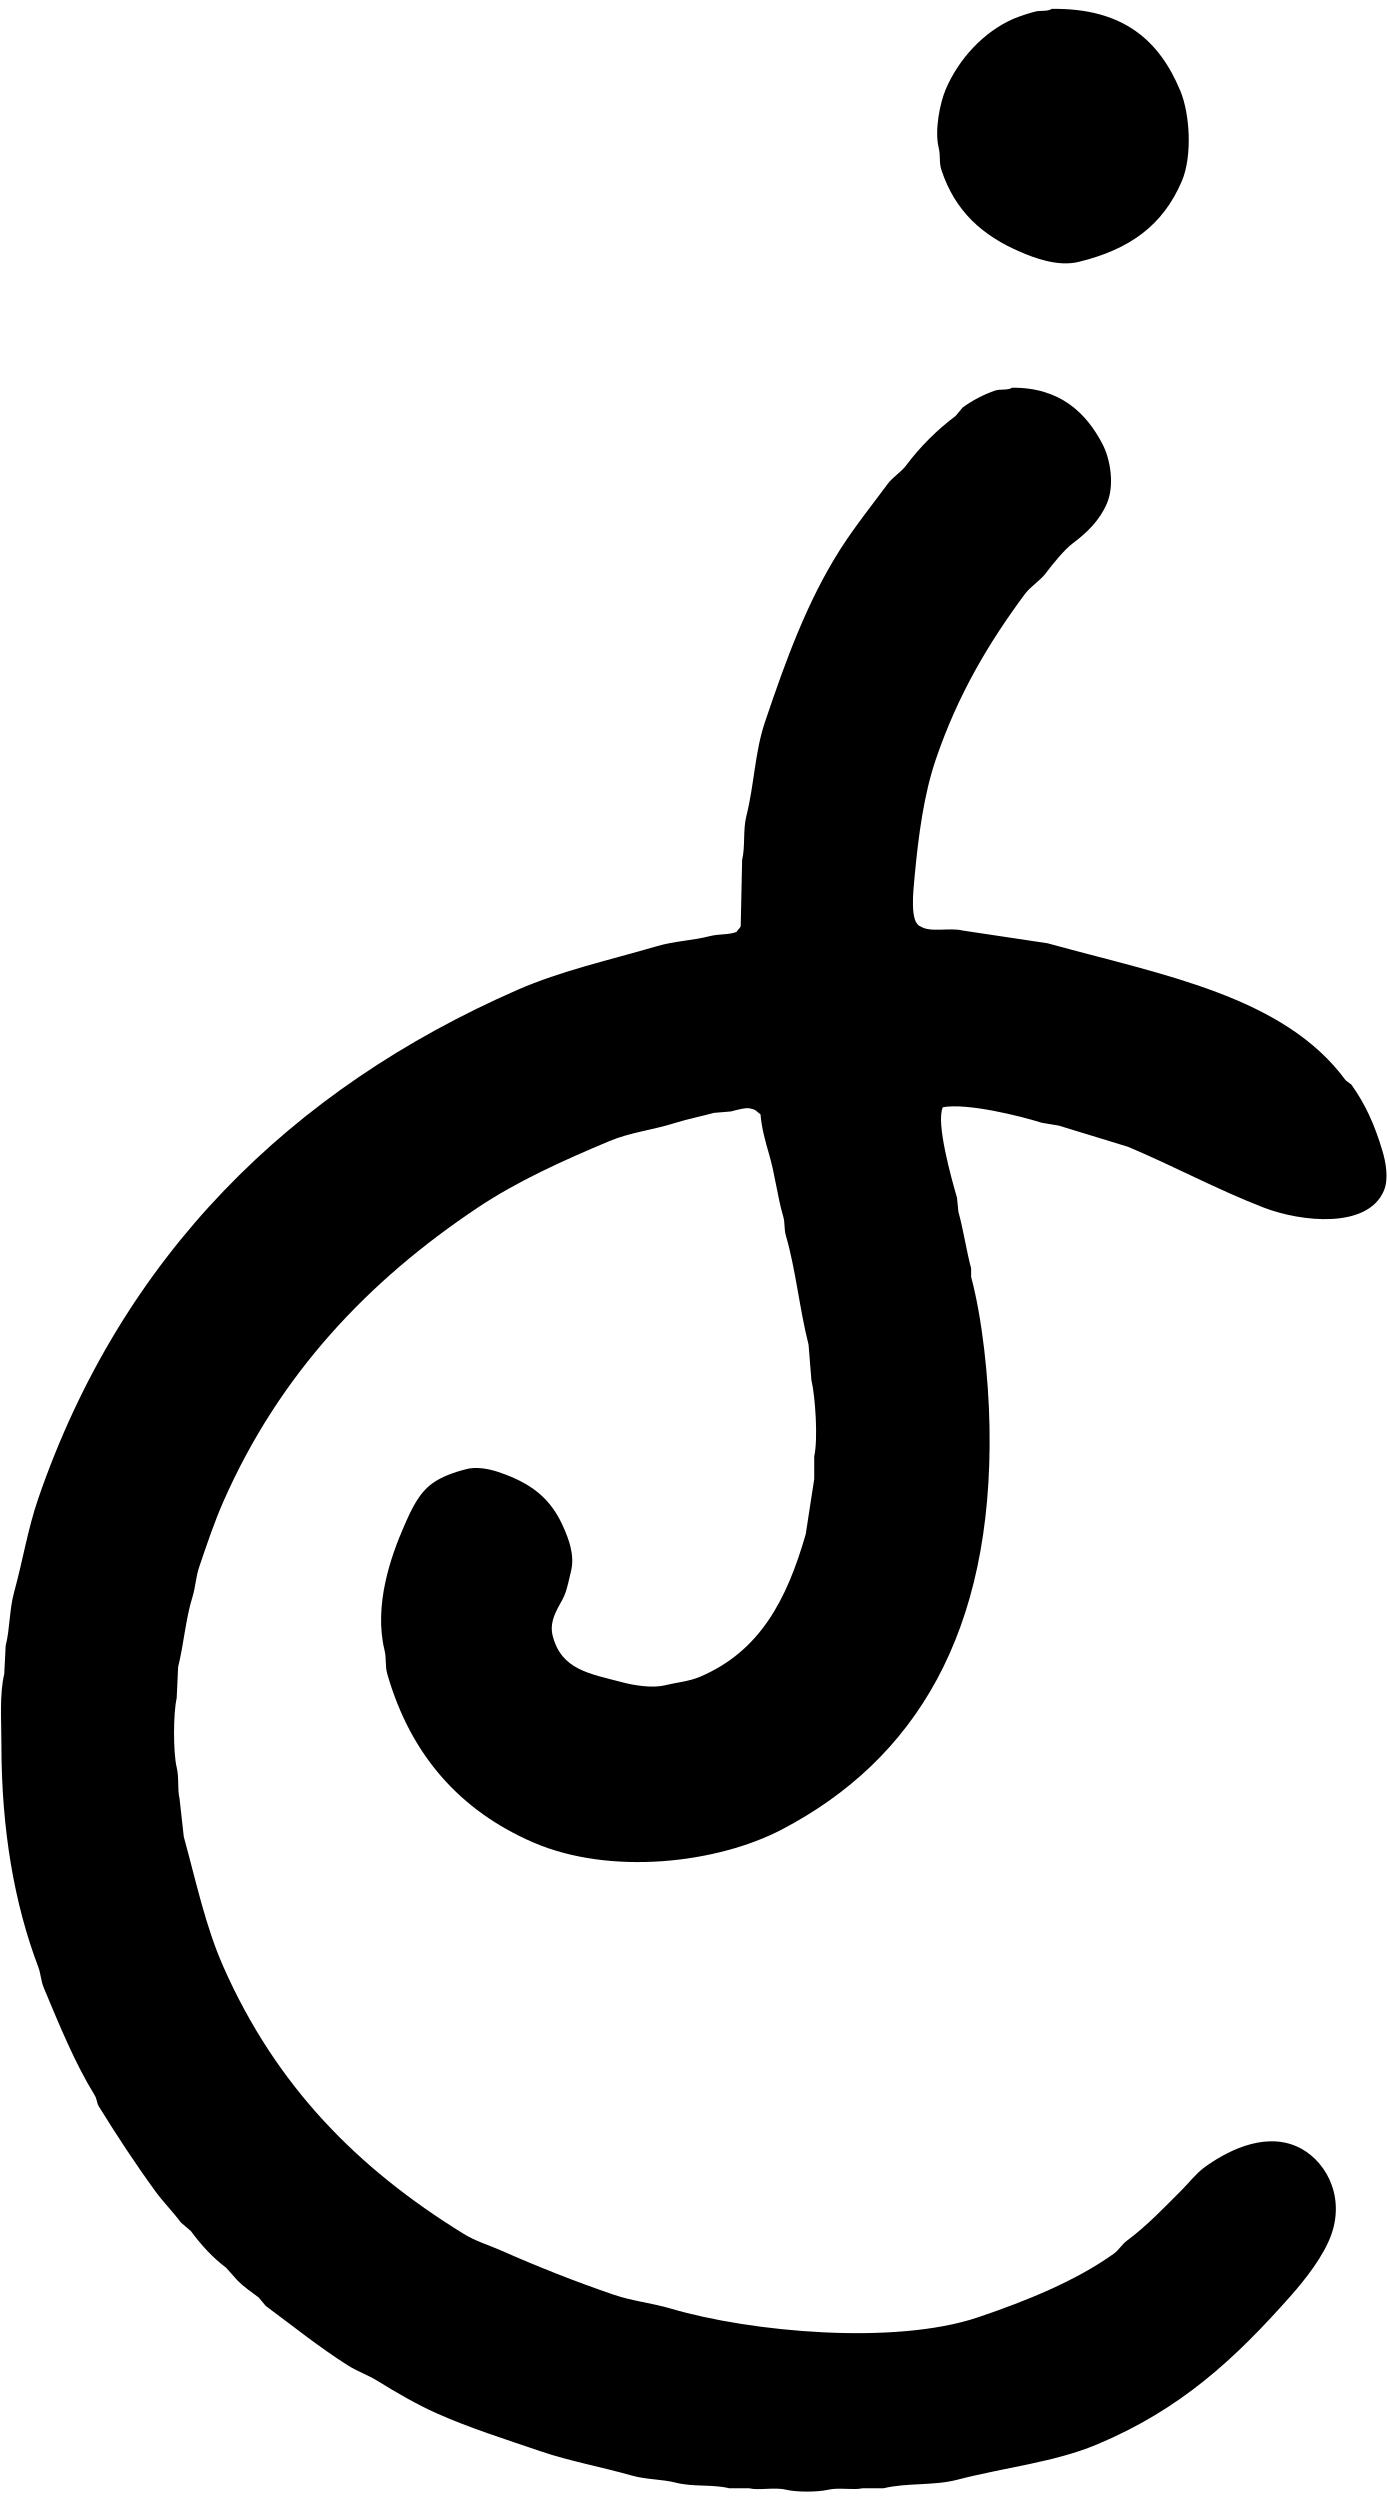
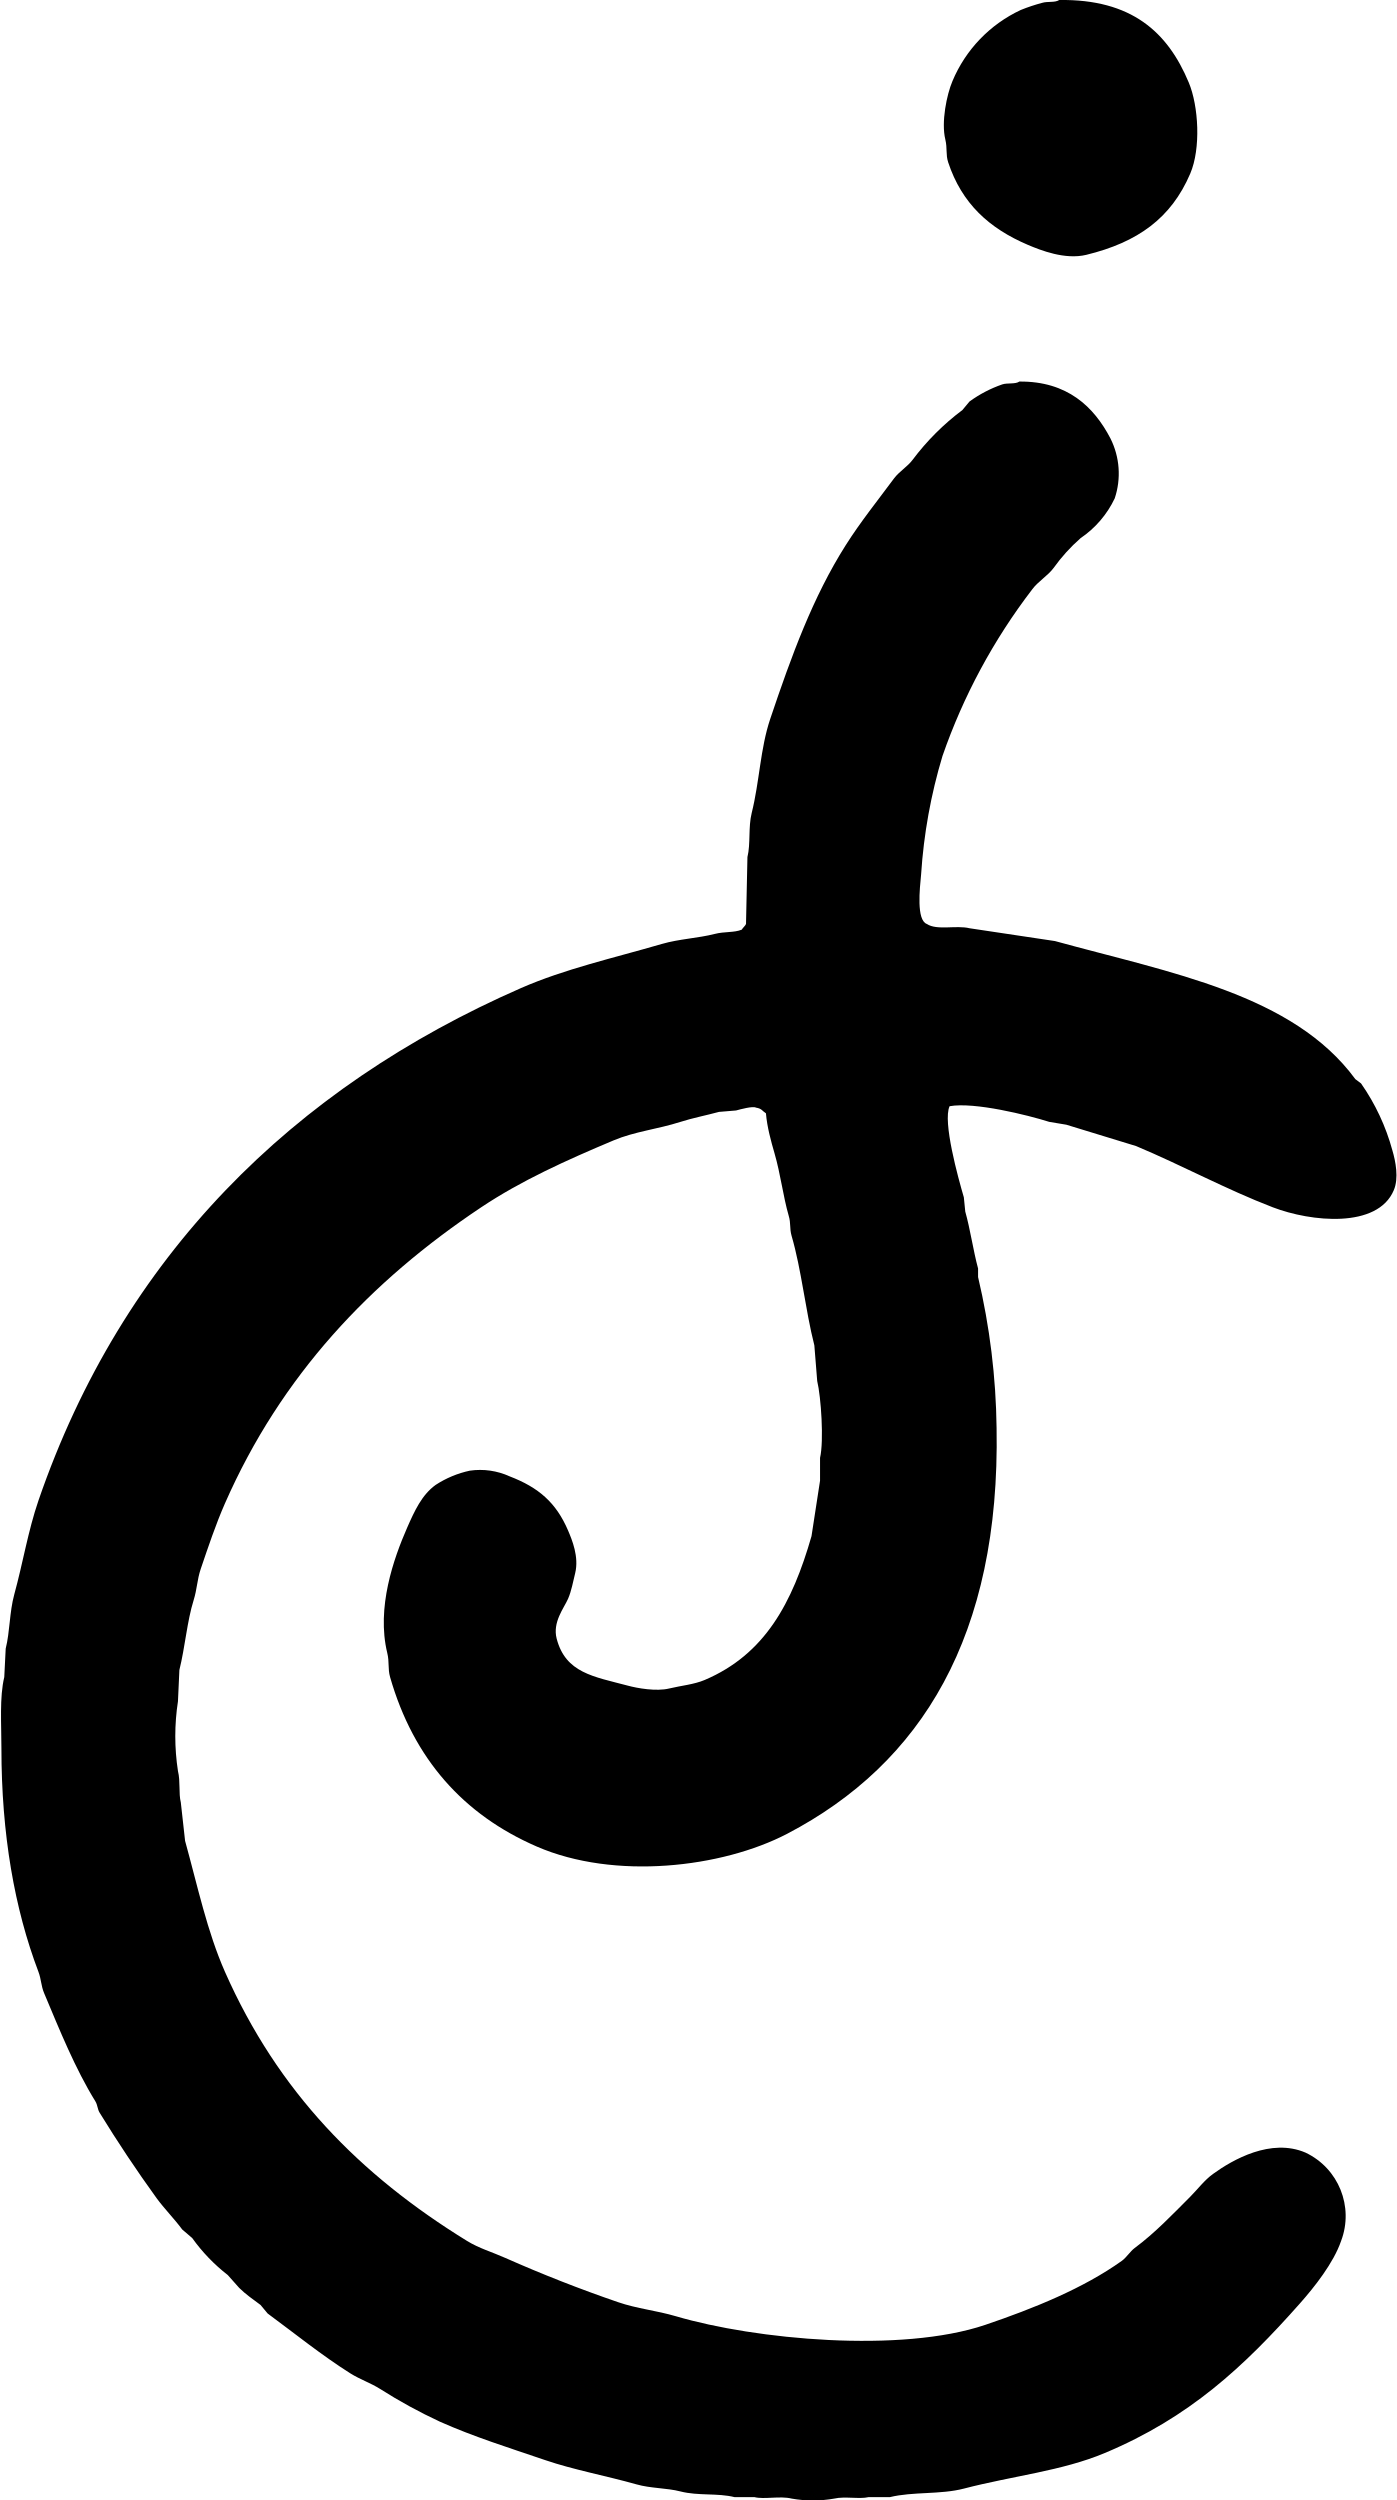
- <svg xmlns="http://www.w3.org/2000/svg" width="71" height="128" viewBox="0 0 981 1756">
-   <path d="M744,0c50.788-.682,76.246,22.5,91,58,6.85,16.482,8.562,46.335,1,64-13.378,31.252-36.9,48.228-73,57-14.98,3.64-32-3.154-41-7-27.225-11.63-46.4-28.955-56-58-1.822-5.513-.481-9.653-2-16-2.942-12.292,1.011-31.612,5-41,9.106-21.428,26.763-40.762,48-50a125.977,125.977,0,0,1,15-5C736.05,0.831,741.016,2.093,744,0ZM716,268c33.749-.29,52.409,17.675,64,40,5.309,10.226,8.744,28.625,3,42-5.1,11.88-14.184,20.713-24,28-5.929,4.4-14.422,14.841-19,21-4.033,5.425-10.944,9.529-15,15-25.792,34.789-47.5,71.4-63,117-8.419,24.776-12.28,53.674-15,83-0.973,10.5-3.409,32.188,4,35,7.1,4.727,20.7.671,30,3l60,9c81.36,22.444,167.243,37.344,211,97l4,3c9.972,13.991,16.449,28.336,22,47,2.3,7.732,4.554,19.566,1,28-11.426,27.115-58.2,22.328-85,12-32.77-12.628-63.815-29.47-96-43l-49-15-12-2c-15.185-4.766-52.578-14.142-70-11-5.09,10.678,6.03,50.328,10,64q0.5,5,1,10c3.471,12.373,5.624,27.389,9,40v6c7.837,29.314,12.374,71.209,13,106,2.625,145.93-52.739,235.74-147,285-46.022,24.05-121.484,32.69-176,9-51.44-22.35-86.5-61.52-103-119-1.743-6.07-.439-10.52-2-17-7.662-31.8,4.513-66.34,14-88,5.157-11.78,10.285-23.03,20-30,6.55-4.7,15.135-7.79,24-10,10.237-2.55,21.836,1.62,28,4,20.272,7.82,32.584,18.38,41,38,2.811,6.55,7.815,18.54,5,30-1.457,5.93-2.615,12.53-5,18-2.872,6.59-11.037,16.35-8,28,6.288,24.11,25.855,26.64,50,33,6.628,1.75,20.017,4.17,29,2,8.271-2,17.46-2.81,25-6,42.346-17.94,61.484-54,75-101l6-39v-16c2.8-12.11.744-42.671-2-54q-1-12.5-2-25c-6.434-25.334-9.027-53.027-16-77-1.538-5.288-.449-8.716-2-14-4.08-13.9-5.664-29.184-10-44-2.429-8.3-5.249-18.281-6-28-2.8-1.788-2.787-3.286-7-4-2.154-1.218-10.715,1.114-14,2l-12,1c-8.45,2.348-18.909,4.424-27,7-16.222,5.164-32.006,6.7-47,13-33.334,14.016-64.927,28.264-93,47-77.758,51.9-140.473,118.149-180,208-6.522,14.83-11.794,30.69-17,46-2.632,7.74-2.532,14.09-5,22-4.6,14.74-5.989,32.87-10,49q-0.5,10.995-1,22c-2.455,10.54-2.56,38.5,0,49,1.785,7.32.421,15.68,2,22l3,27c8.924,32.57,15.459,63.63,28,92,37.278,84.33,94.681,142.56,170,189,8.553,5.27,17.56,7.82,27,12,24.655,10.91,51.9,21.76,79,31,13.7,4.67,26.659,5.77,41,10,55.406,16.32,157.751,26.06,217,6,34.191-11.58,68.959-25.67,96-45,3.228-2.31,5.834-6.65,9-9,14.3-10.61,26.533-23.53,39-36,5.171-5.17,10.088-11.67,16-16,13.876-10.15,40.756-25.38,65-15,19.685,8.43,34.68,33.82,25,62-5.329,15.51-18.845,32.54-29,44-39.379,44.46-77.635,80.1-137,105-30.055,12.61-64.881,16.14-99,25-16.508,4.29-35.6,1.98-52,6H610c-6.218,1.46-16.572-.73-24,1-7.485,1.75-22.519,1.82-30,0-8.029-1.95-19.162.66-26-1H516c-11.936-2.94-25.531-.81-38-4-9.628-2.46-20.855-2.11-31-5-21.345-6.08-44.4-10.3-64-17-26.409-9.02-49.9-16.32-74-27-14.165-6.28-29.132-15.04-42-23-7.043-4.36-14.057-6.61-21-11-20.145-12.75-38.959-27.93-58-42l-5-6c-5.227-3.88-10.454-7.46-15-12l-8-9c-9.64-7.17-17.848-16.37-25-26l-7-6c-5.695-7.66-12.527-14.49-18-22-14.041-19.26-27.337-39.53-40-60-1.618-2.62-1.389-5.38-3-8-14.164-23.03-25.034-49.79-36-76-2.175-5.2-2-9.72-4-15-16.782-44.35-25.983-96.59-26-157,0-16.82-1.428-35.98,2-50q0.5-10.005,1-20c3.06-12.07,2.561-25.49,6-38,6.1-22.19,9.689-44.72,17-66C85.925,882.487,205.6,764.239,366,694c30.866-13.516,64.719-20.965,99-31,12.1-3.542,25.277-3.97,37-7,6.914-1.787,13.574-.8,19-3,0.683-1.293,2.576-2.8,3-4q0.5-23.5,1-47c2.3-9.385.492-21.055,3-31,5.538-21.958,6.016-45.205,13-66,14.99-44.631,30.039-85.715,53-122,10.286-16.254,22.6-31.574,34-47,3.474-4.7,9.524-8.325,13-13a174.739,174.739,0,0,1,35-35l5-6a87.513,87.513,0,0,1,23-12C707.631,268.8,713.176,269.985,716,268Z" />
+ <svg xmlns="http://www.w3.org/2000/svg" viewBox="0 0 981 1756">
+   <path d="M744 0c50.8-.7 76.2 22.5 91 58 6.9 16.5 8.6 46.3 1 64-13.4 31.3-36.9 48.2-73 57-15 3.6-32-3.2-41-7-27.2-11.6-46.4-29-56-58-1.8-5.5-.5-9.7-2-16-3-12.3 1-31.6 5-41a96 96 0 0 1 48-50 126 126 0 0 1 15-5c4-1.2 9 0 12-2m-28 268c33.7-.3 52.4 17.7 64 40a55 55 0 0 1 3 42 70 70 0 0 1-24 28 123 123 0 0 0-19 21c-4 5.4-11 9.5-15 15a417 417 0 0 0-63 117 371 371 0 0 0-15 83c-1 10.5-3.4 32.2 4 35 7.1 4.7 20.7.7 30 3l60 9c81.4 22.4 167.2 37.3 211 97l4 3a151 151 0 0 1 22 47c2.3 7.7 4.6 19.6 1 28-11.4 27.1-58.2 22.3-85 12-32.8-12.6-63.8-29.5-96-43l-49-15-12-2c-15.2-4.8-52.6-14.1-70-11-5 10.7 6 50.3 10 64l1 10c3.5 12.4 5.6 27.4 9 40v6a487 487 0 0 1 13 106c2.6 146-52.7 235.7-147 285-46 24-121.5 32.7-176 9-51.4-22.3-86.5-61.5-103-119-1.7-6-.4-10.5-2-17-7.7-31.8 4.5-66.3 14-88 5.2-11.8 10.3-23 20-30a71 71 0 0 1 24-10 50 50 0 0 1 28 4c20.3 7.8 32.6 18.4 41 38 2.8 6.6 7.8 18.5 5 30-1.5 6-2.6 12.5-5 18-2.9 6.6-11 16.4-8 28 6.3 24.1 25.9 26.6 50 33 6.6 1.8 20 4.2 29 2 8.3-2 17.5-2.8 25-6 42.3-18 61.5-54 75-101l6-39v-16c2.8-12.1.7-42.7-2-54l-2-25c-6.4-25.3-9-53-16-77-1.5-5.3-.4-8.7-2-14-4-13.9-5.7-29.2-10-44-2.4-8.3-5.2-18.3-6-28-2.8-1.8-2.8-3.3-7-4-2.2-1.2-10.7 1.1-14 2l-12 1c-8.4 2.3-19 4.4-27 7-16.2 5.2-32 6.7-47 13-33.3 14-65 28.3-93 47-77.8 51.9-140.5 118.1-180 208-6.5 14.8-11.8 30.7-17 46-2.6 7.7-2.5 14-5 22-4.6 14.7-6 32.9-10 49l-1 22a161 161 0 0 0 0 49c1.8 7.3.4 15.7 2 22l3 27c9 32.6 15.5 63.6 28 92 37.3 84.3 94.7 142.6 170 189 8.6 5.3 17.6 7.8 27 12a981 981 0 0 0 79 31c13.7 4.7 26.7 5.8 41 10 55.4 16.3 157.8 26 217 6 34.2-11.6 69-25.7 96-45 3.2-2.3 5.8-6.6 9-9 14.3-10.6 26.5-23.5 39-36 5.2-5.2 10-11.7 16-16 13.9-10.1 40.8-25.4 65-15a49.3 49.3 0 0 1 25 62c-5.3 15.5-18.8 32.5-29 44-39.4 44.5-77.6 80.1-137 105-30 12.6-64.9 16.1-99 25-16.5 4.3-35.6 2-52 6h-15c-6.2 1.5-16.6-.7-24 1a85 85 0 0 1-30 0c-8-2-19.2.7-26-1h-14c-12-3-25.5-.8-38-4-9.6-2.5-20.9-2.1-31-5-21.3-6-44.4-10.3-64-17-26.4-9-49.9-16.3-74-27a365 365 0 0 1-42-23c-7-4.4-14-6.6-21-11-20.1-12.7-39-28-58-42l-5-6c-5.2-3.9-10.5-7.5-15-12l-8-9a125 125 0 0 1-25-26l-7-6c-5.7-7.7-12.5-14.5-18-22a954 954 0 0 1-40-60c-1.6-2.6-1.4-5.4-3-8-14.2-23-25-49.8-36-76-2.2-5.2-2-9.7-4-15-16.8-44.3-26-96.6-26-157 0-16.8-1.4-36 2-50l1-20c3-12 2.6-25.5 6-38 6.1-22.2 9.7-44.7 17-66 59-171.5 178.6-289.8 339-360 30.9-13.5 64.7-21 99-31 12.1-3.5 25.3-4 37-7 7-1.8 13.6-.8 19-3 .7-1.3 2.6-2.8 3-4l1-47c2.3-9.4.5-21 3-31 5.5-22 6-45.2 13-66 15-44.6 30-85.7 53-122 10.3-16.3 22.6-31.6 34-47 3.5-4.7 9.5-8.3 13-13a175 175 0 0 1 35-35l5-6a88 88 0 0 1 23-12c3.6-1.2 9.2 0 12-2" />
</svg>
